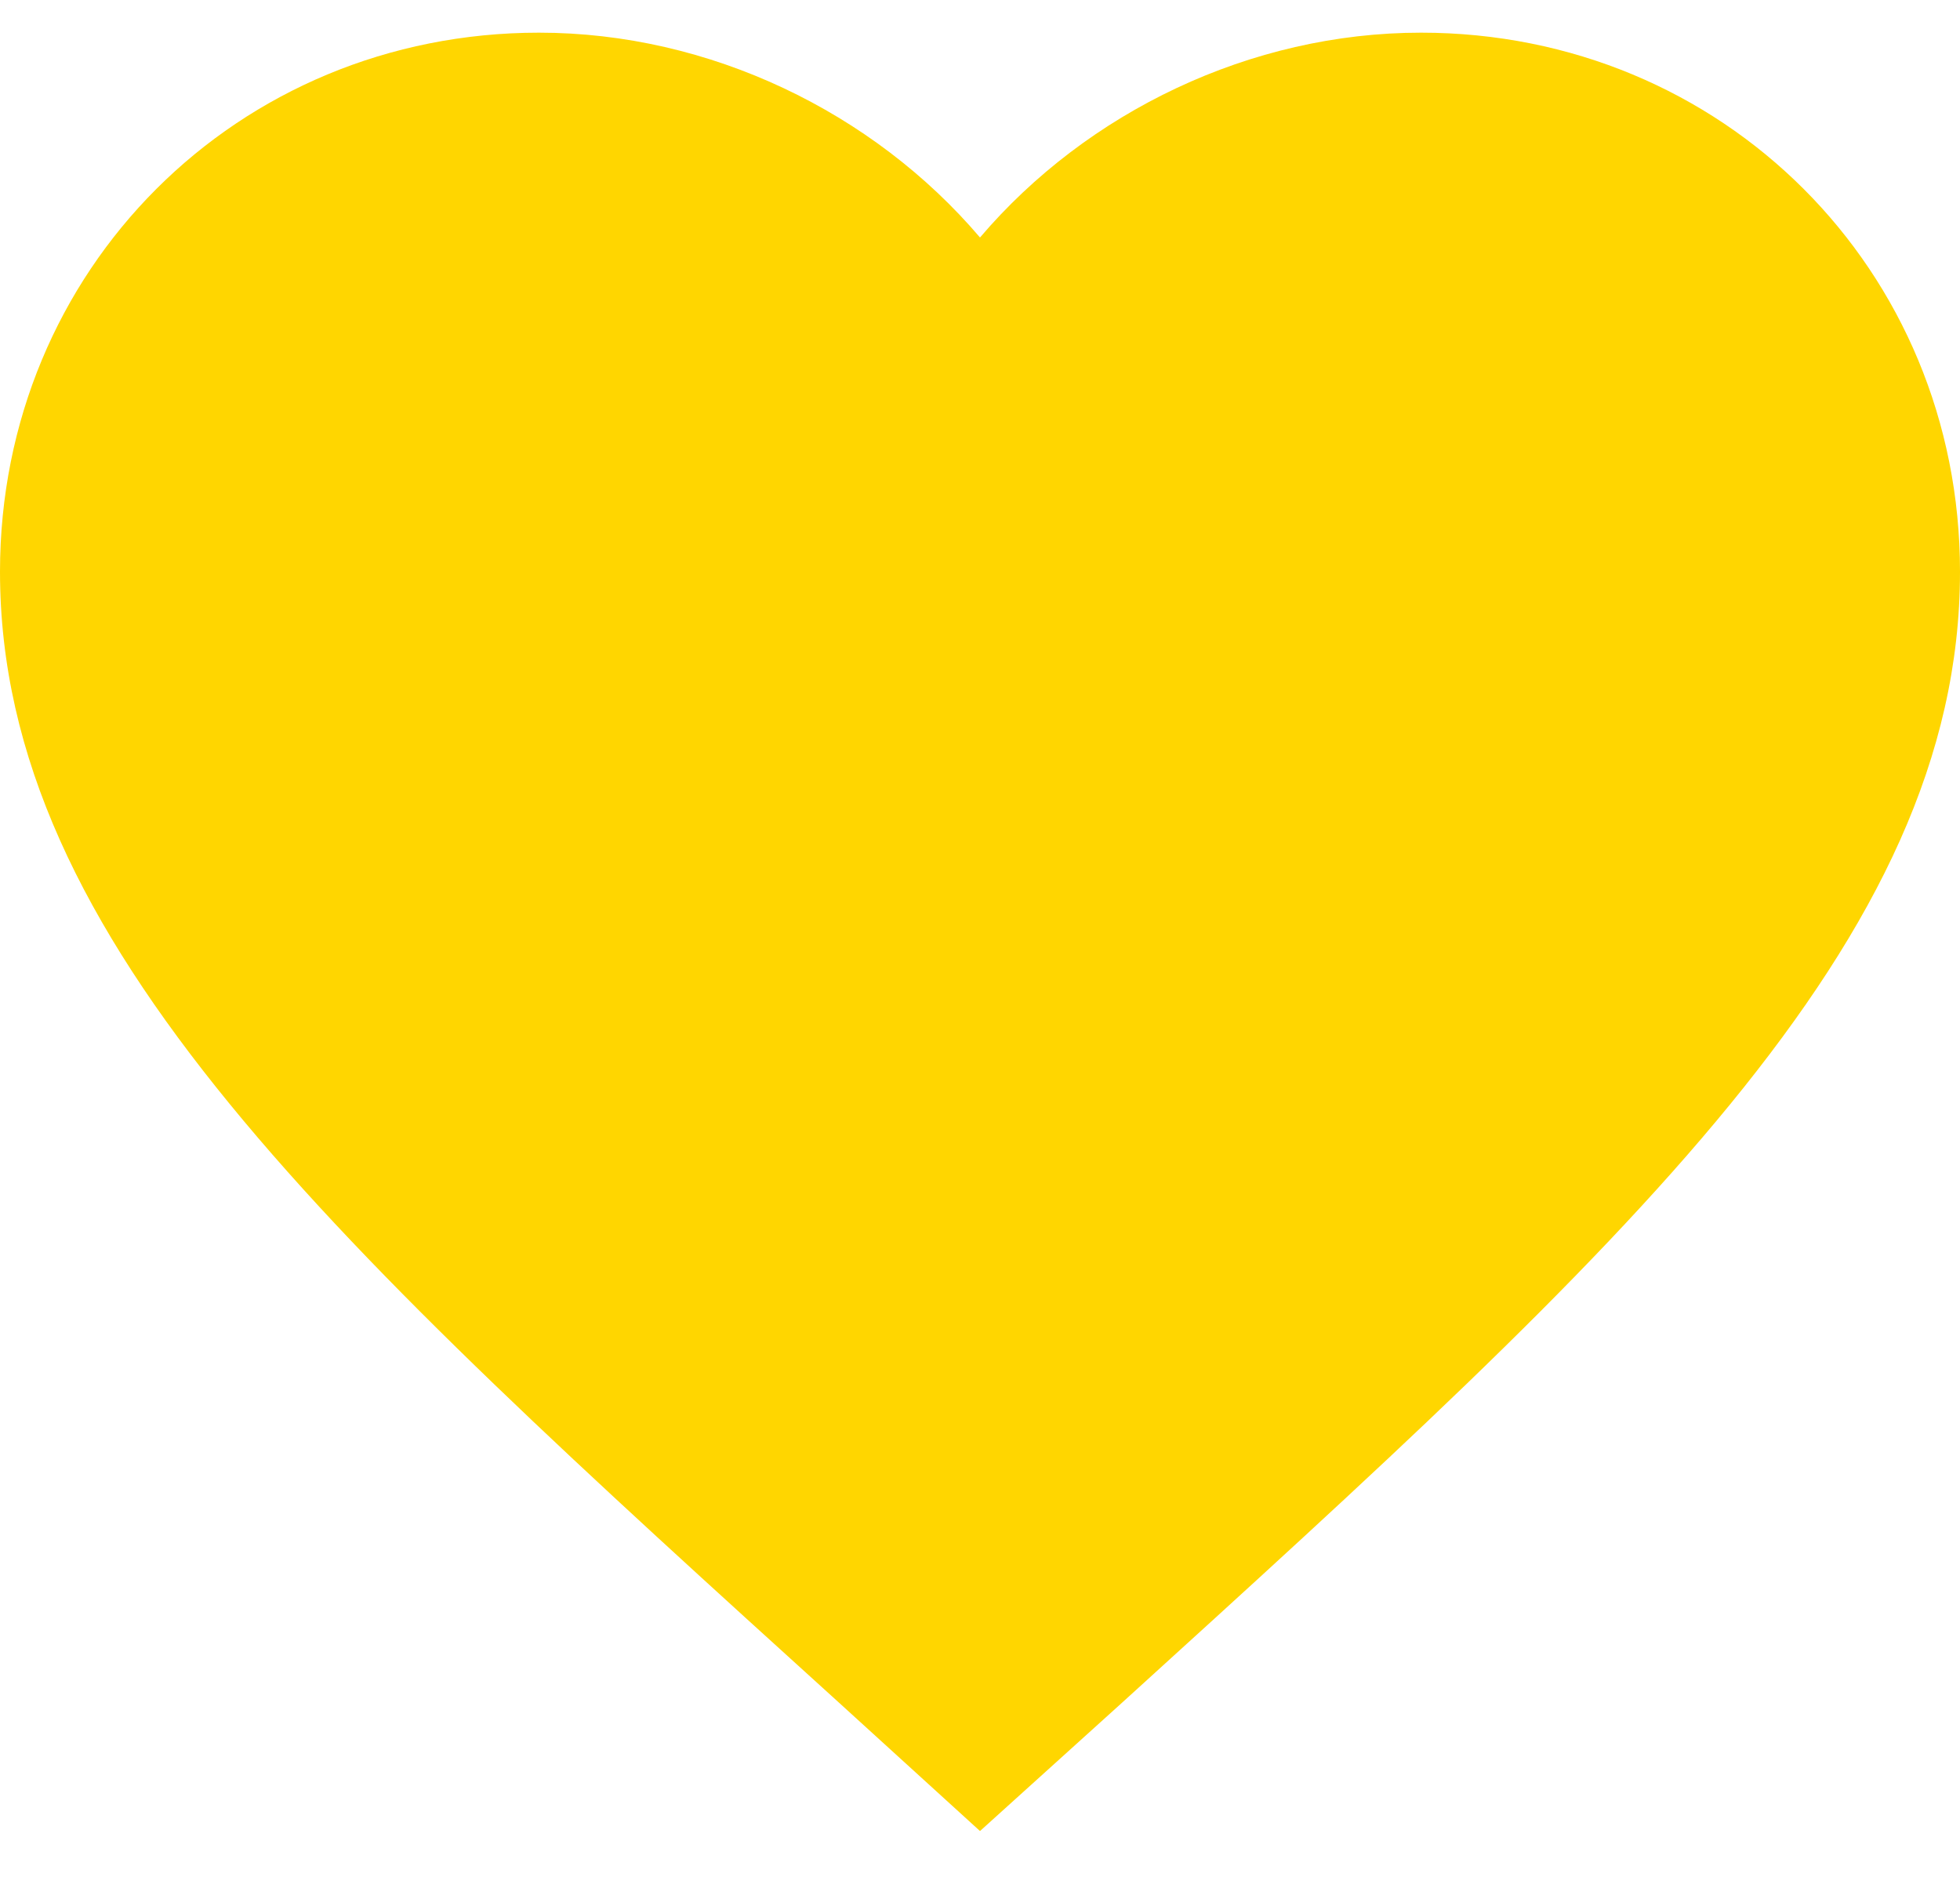
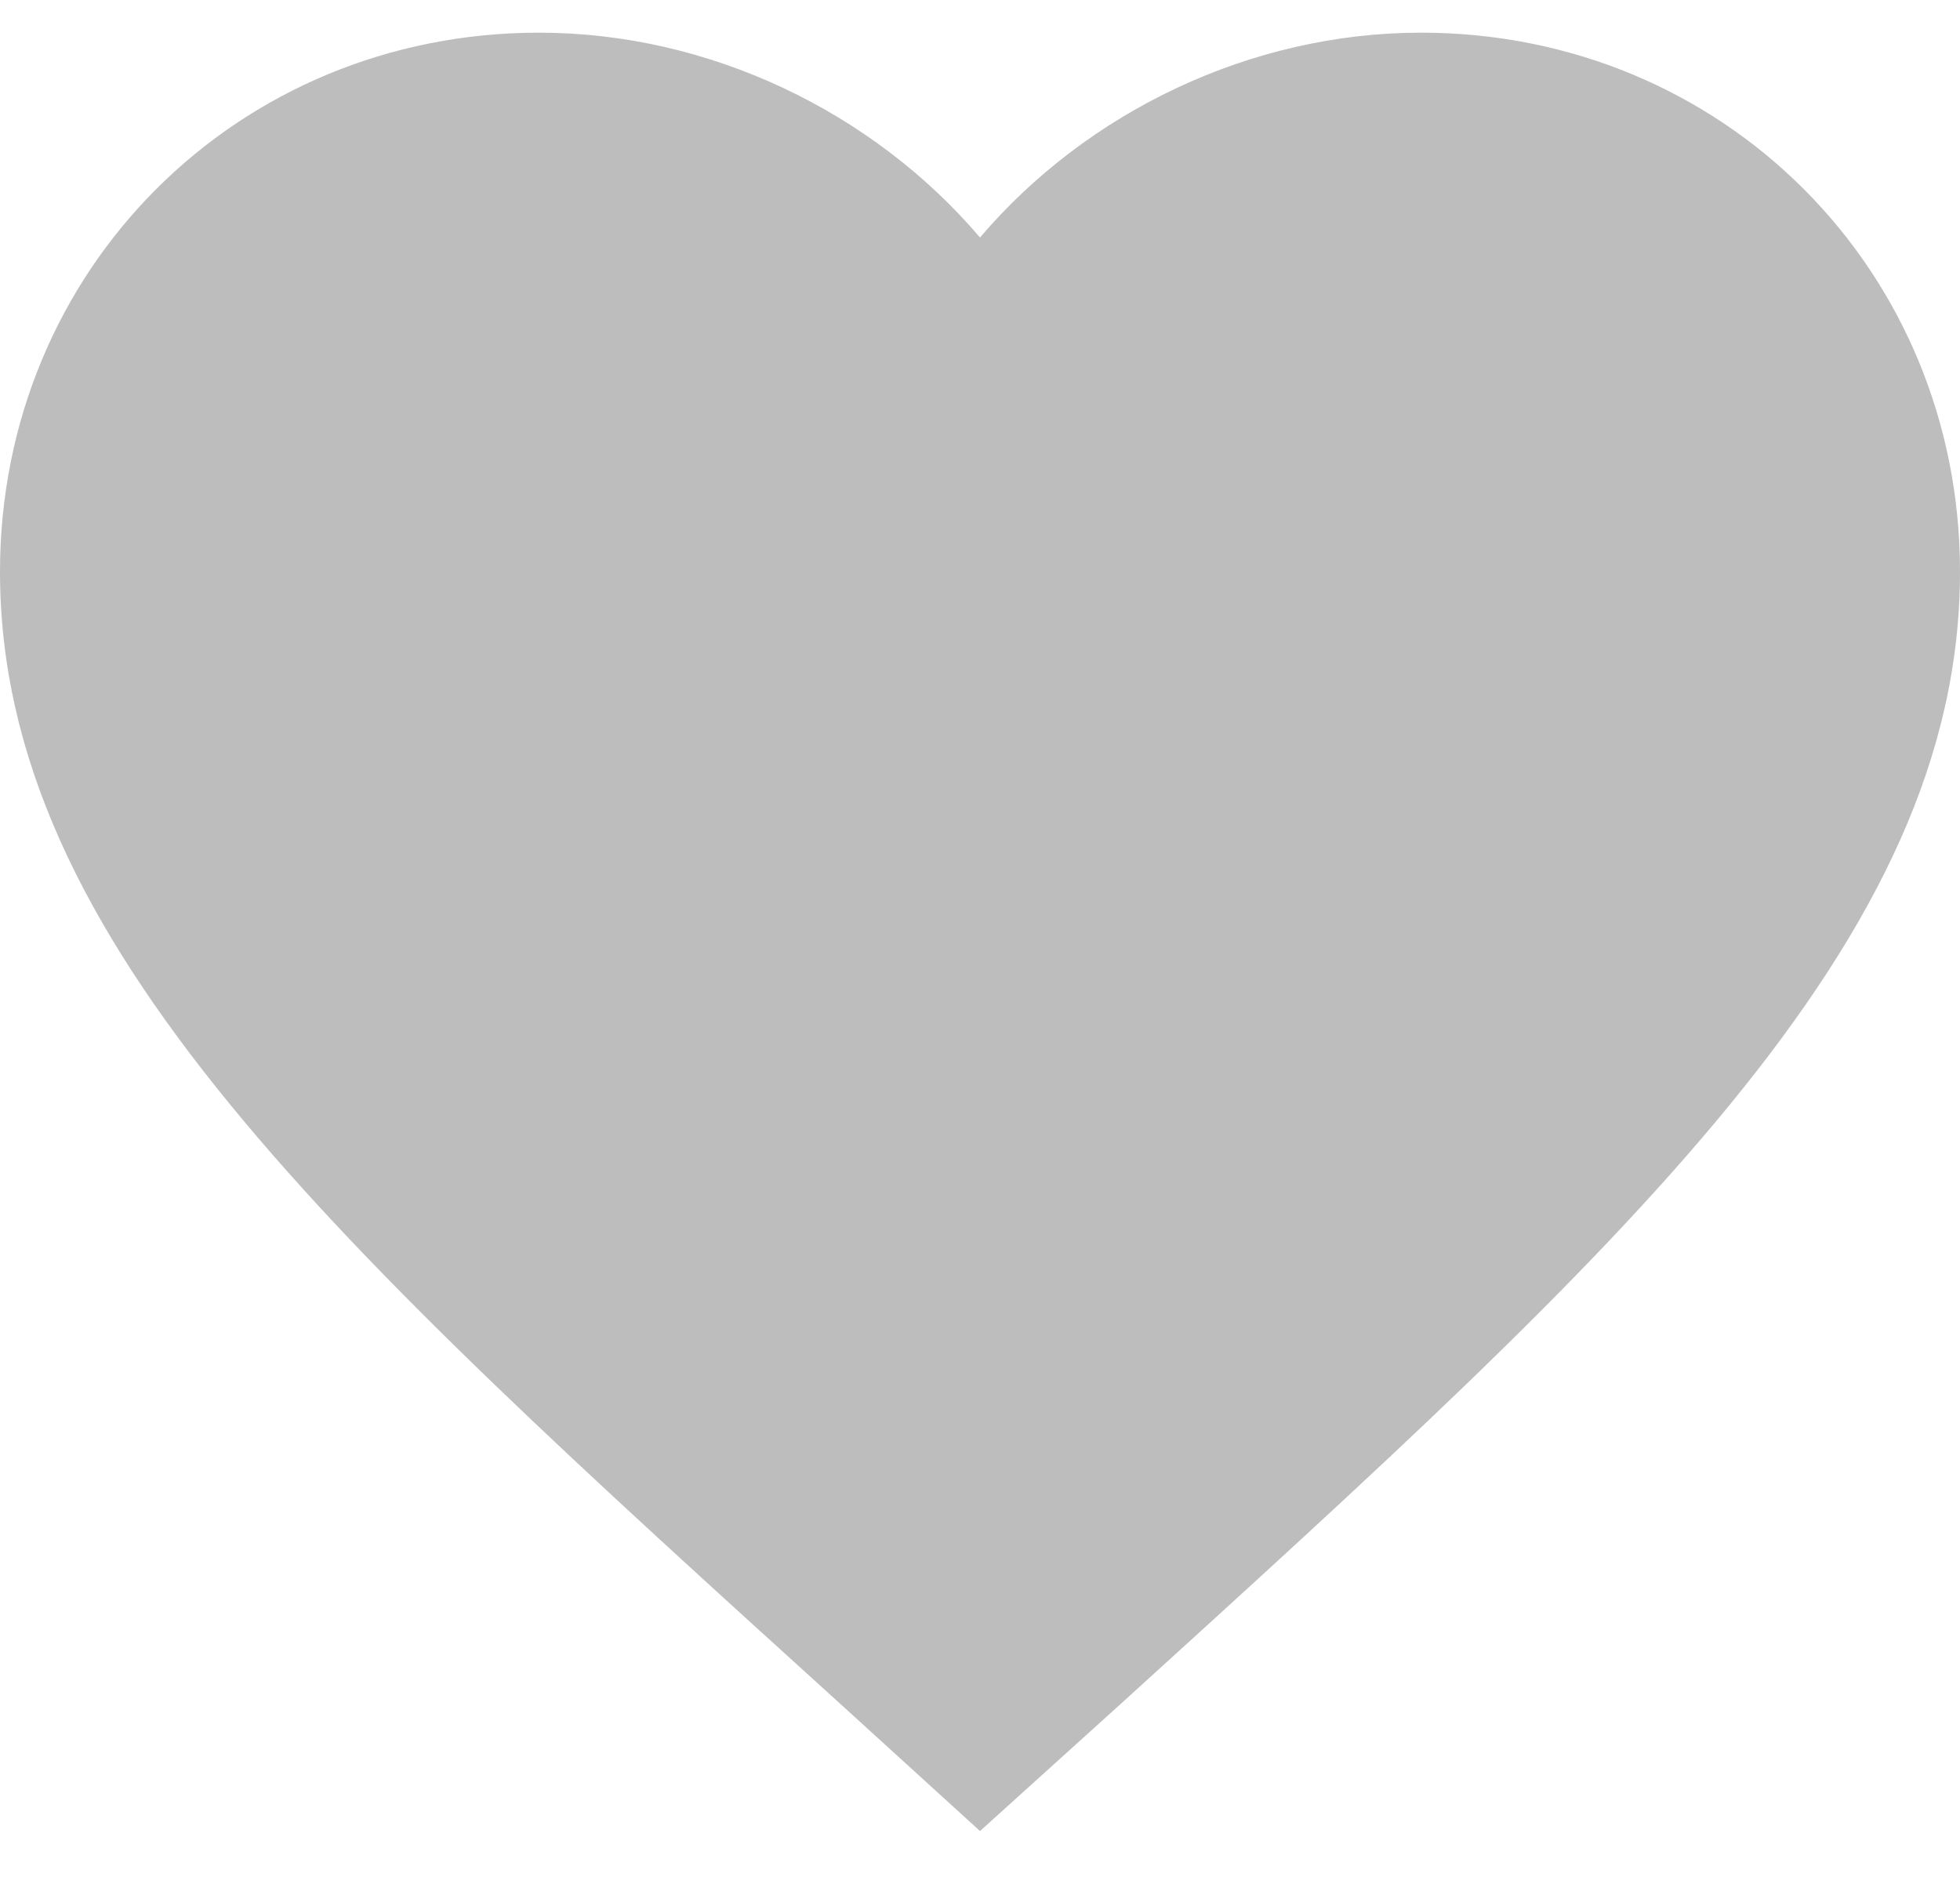
<svg xmlns="http://www.w3.org/2000/svg" width="30" height="29" viewBox="0 0 30 29" fill="none">
-   <path d="M15 28.025L12.825 26.045C5.1 19.04 -0 14.42 -0 8.75C-0 4.13 3.63 0.5 8.25 0.5C10.86 0.5 13.365 1.715 15 3.635C16.635 1.715 19.14 0.5 21.75 0.5C26.37 0.5 30 4.13 30 8.75C30 14.42 24.9 19.04 17.175 26.06L15 28.025Z" fill="#FFD600" />
+   <path d="M15 28.025L12.825 26.045C5.1 19.04 -0 14.42 -0 8.75C-0 4.13 3.63 0.5 8.25 0.5C10.86 0.5 13.365 1.715 15 3.635C16.635 1.715 19.14 0.5 21.75 0.5C26.37 0.5 30 4.13 30 8.75C30 14.42 24.9 19.04 17.175 26.06L15 28.025Z" fill="#bdbdbd" />
</svg>
